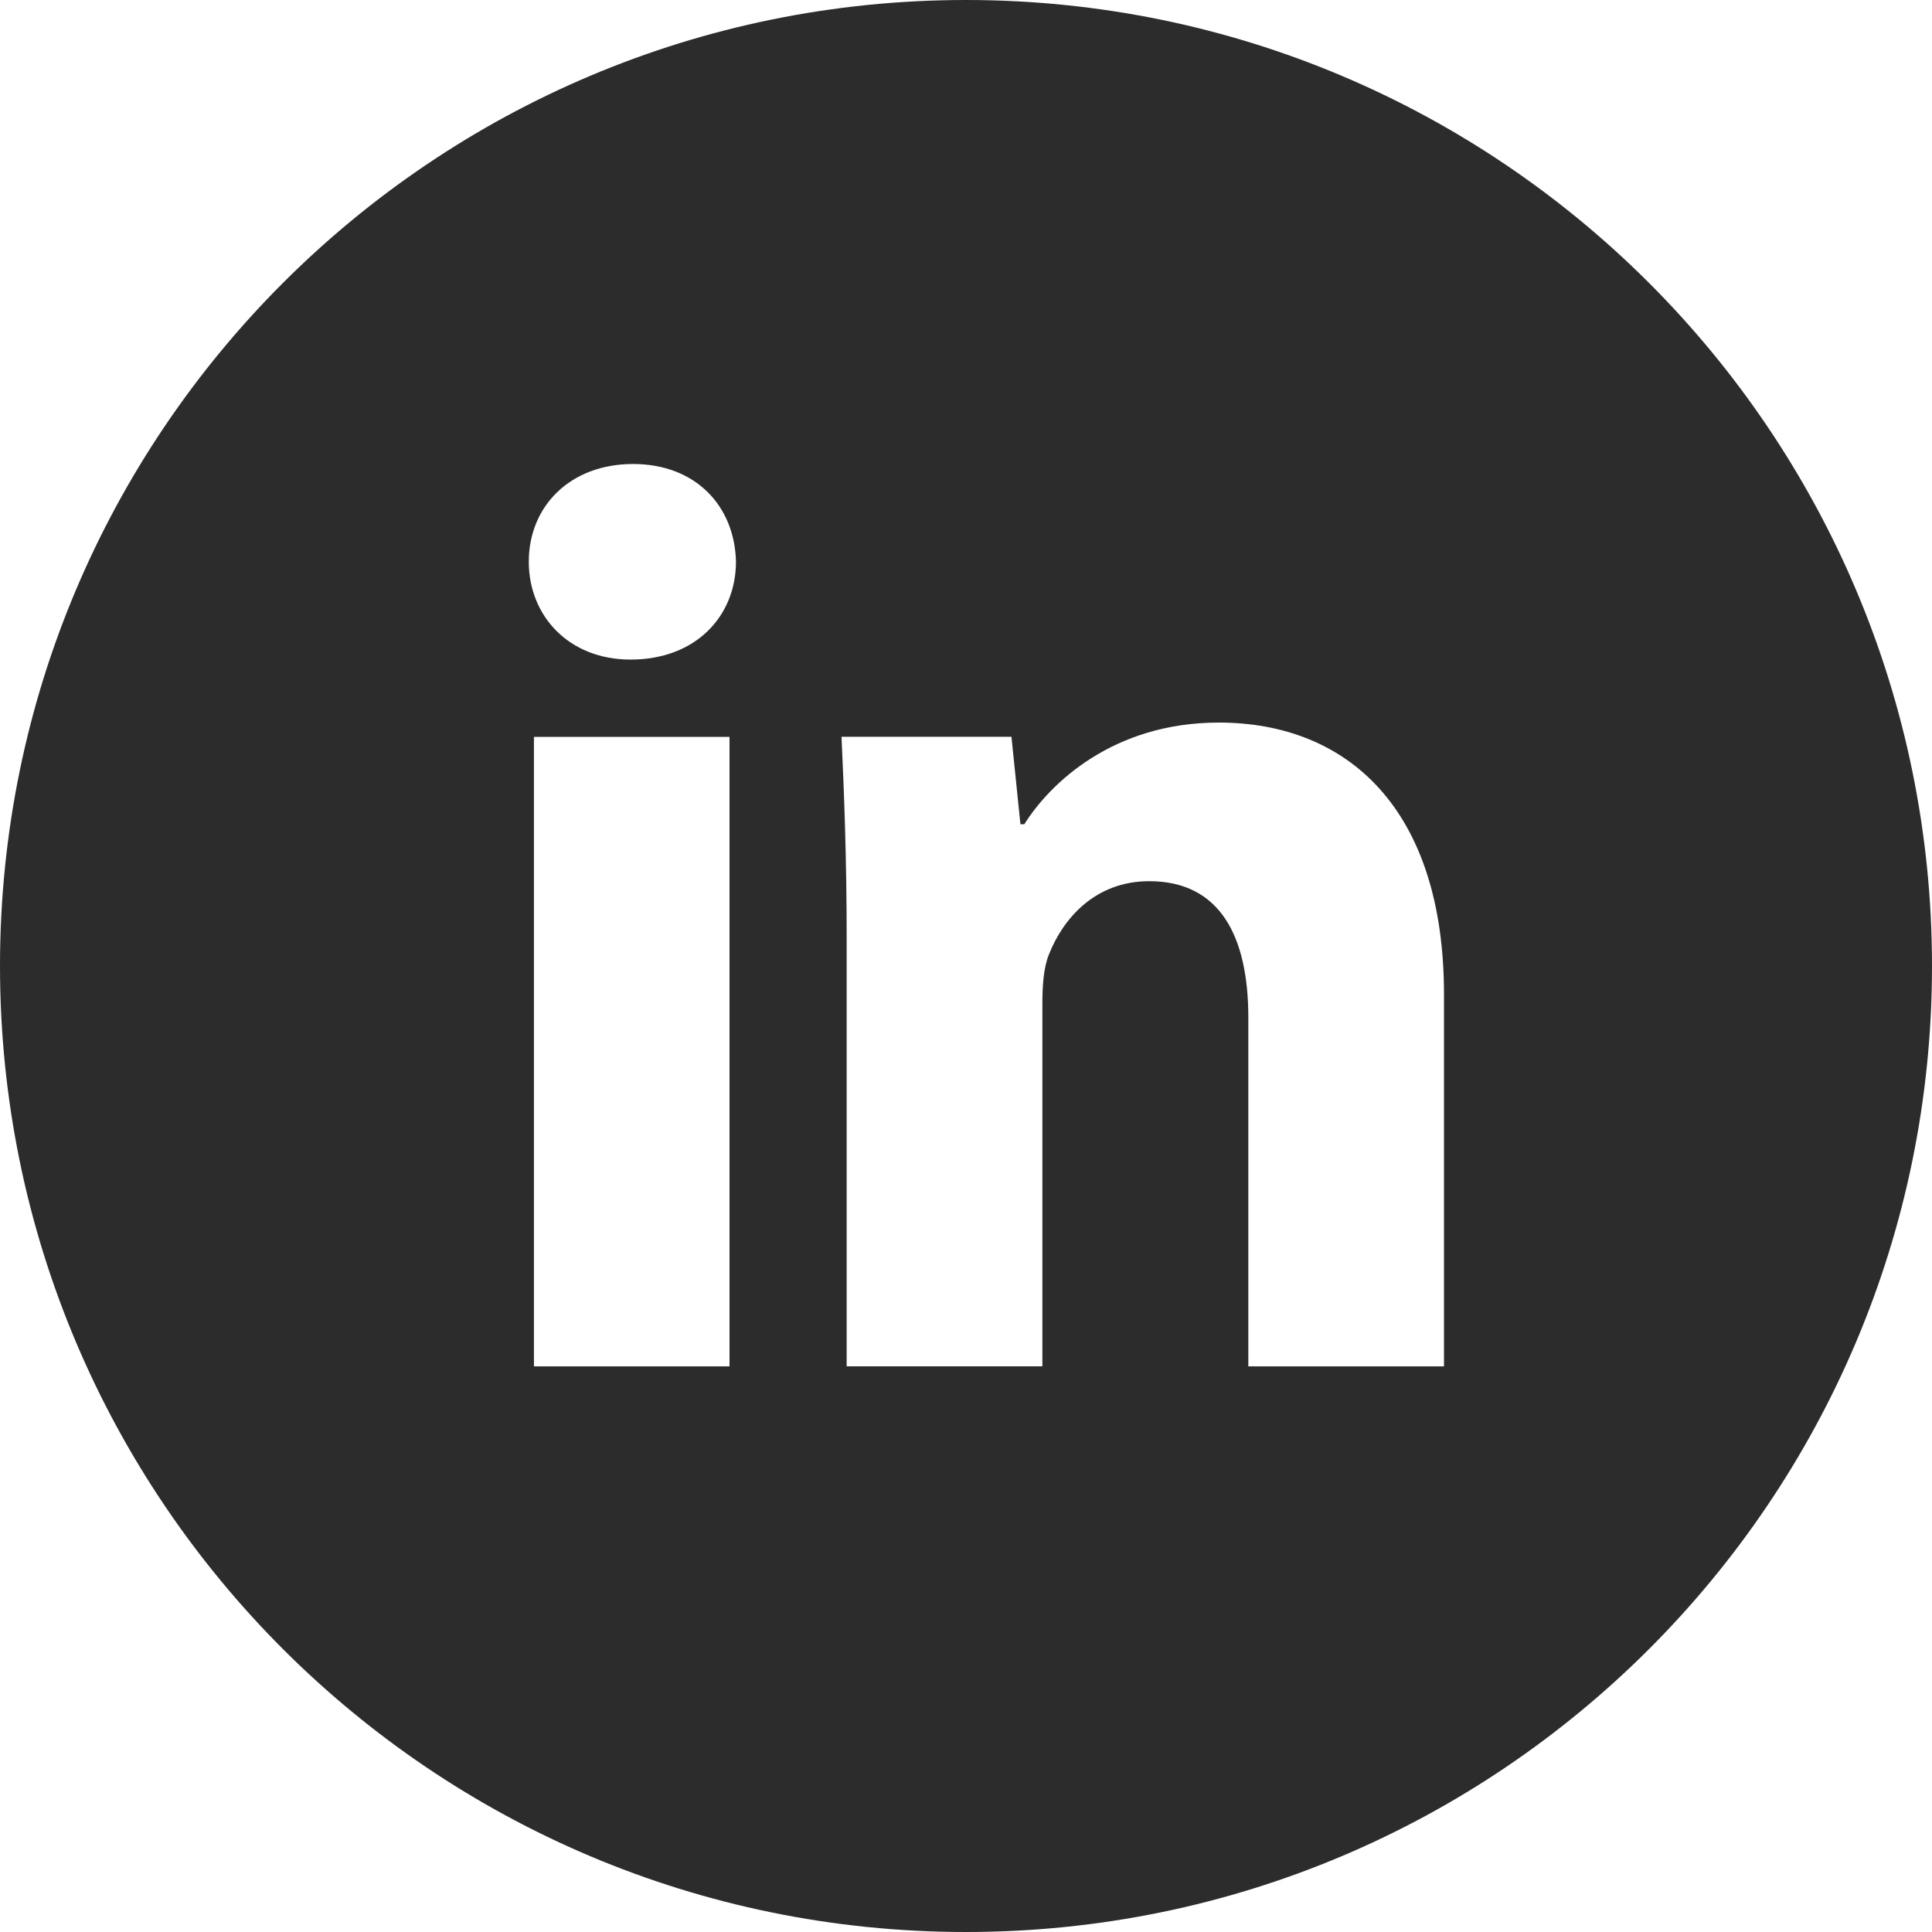
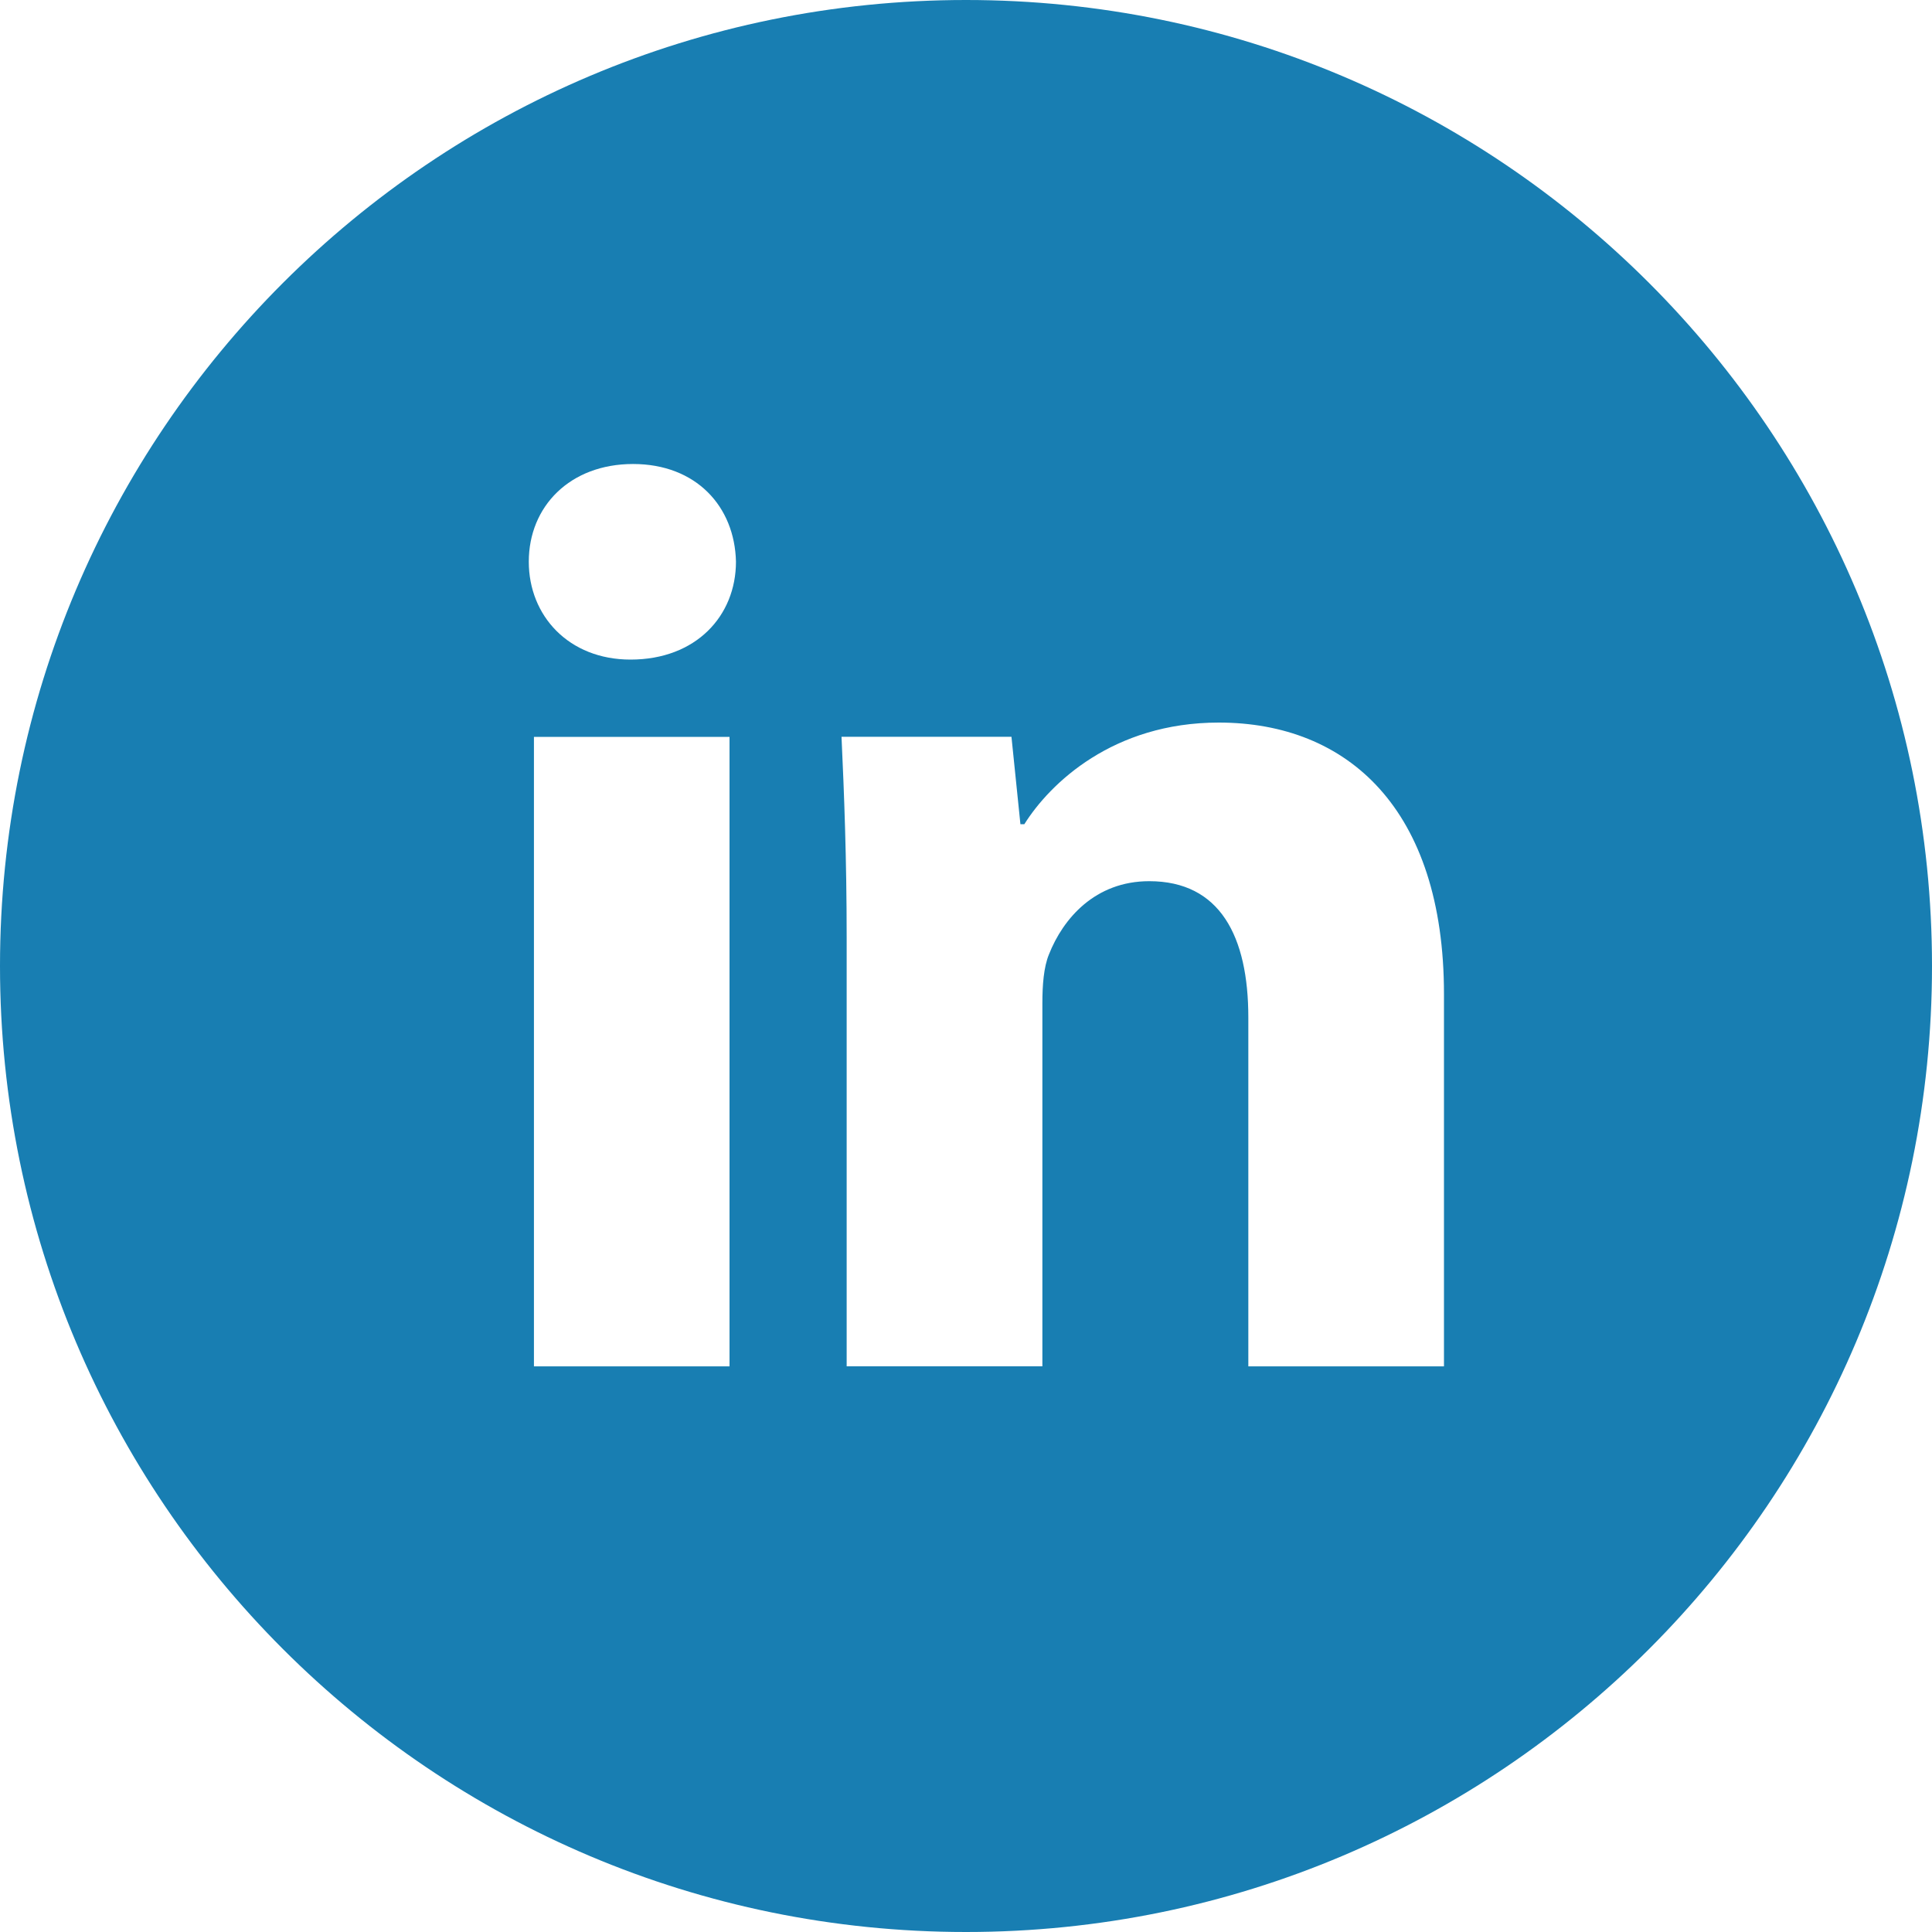
<svg xmlns="http://www.w3.org/2000/svg" width="30" height="30" viewBox="0 0 30 30" fill="none">
-   <path d="M15 0C6.716 0 0 6.716 0 15C0 23.284 6.716 30 15 30C23.284 30 30 23.284 30 15C30 6.716 23.284 0 15 0ZM11.328 21.217H8.291V11.442H11.328V21.217ZM9.791 10.242C8.831 10.242 8.211 9.562 8.211 8.722C8.211 7.864 8.85 7.205 9.83 7.205C10.809 7.205 11.409 7.864 11.428 8.722C11.428 9.562 10.809 10.242 9.791 10.242ZM22.422 21.217H19.384V15.8C19.384 14.539 18.944 13.683 17.845 13.683C17.006 13.683 16.508 14.262 16.288 14.82C16.206 15.019 16.186 15.3 16.186 15.58V21.216H13.147V14.559C13.147 13.339 13.108 12.319 13.067 11.441H15.706L15.845 12.798H15.906C16.306 12.161 17.286 11.22 18.925 11.22C20.923 11.22 22.422 12.559 22.422 15.438V21.217Z" fill="#2C2C2C" />
+   <path d="M15 0C6.716 0 0 6.716 0 15C0 23.284 6.716 30 15 30C23.284 30 30 23.284 30 15C30 6.716 23.284 0 15 0ZM11.328 21.217H8.291V11.442H11.328V21.217ZM9.791 10.242C8.831 10.242 8.211 9.562 8.211 8.722C8.211 7.864 8.85 7.205 9.83 7.205C10.809 7.205 11.409 7.864 11.428 8.722C11.428 9.562 10.809 10.242 9.791 10.242ZM22.422 21.217H19.384V15.8C19.384 14.539 18.944 13.683 17.845 13.683C17.006 13.683 16.508 14.262 16.288 14.82C16.206 15.019 16.186 15.3 16.186 15.58V21.216H13.147V14.559C13.147 13.339 13.108 12.319 13.067 11.441H15.706L15.845 12.798H15.906C16.306 12.161 17.286 11.22 18.925 11.22C20.923 11.22 22.422 12.559 22.422 15.438V21.217Z" fill="#187EB2" />
</svg>
